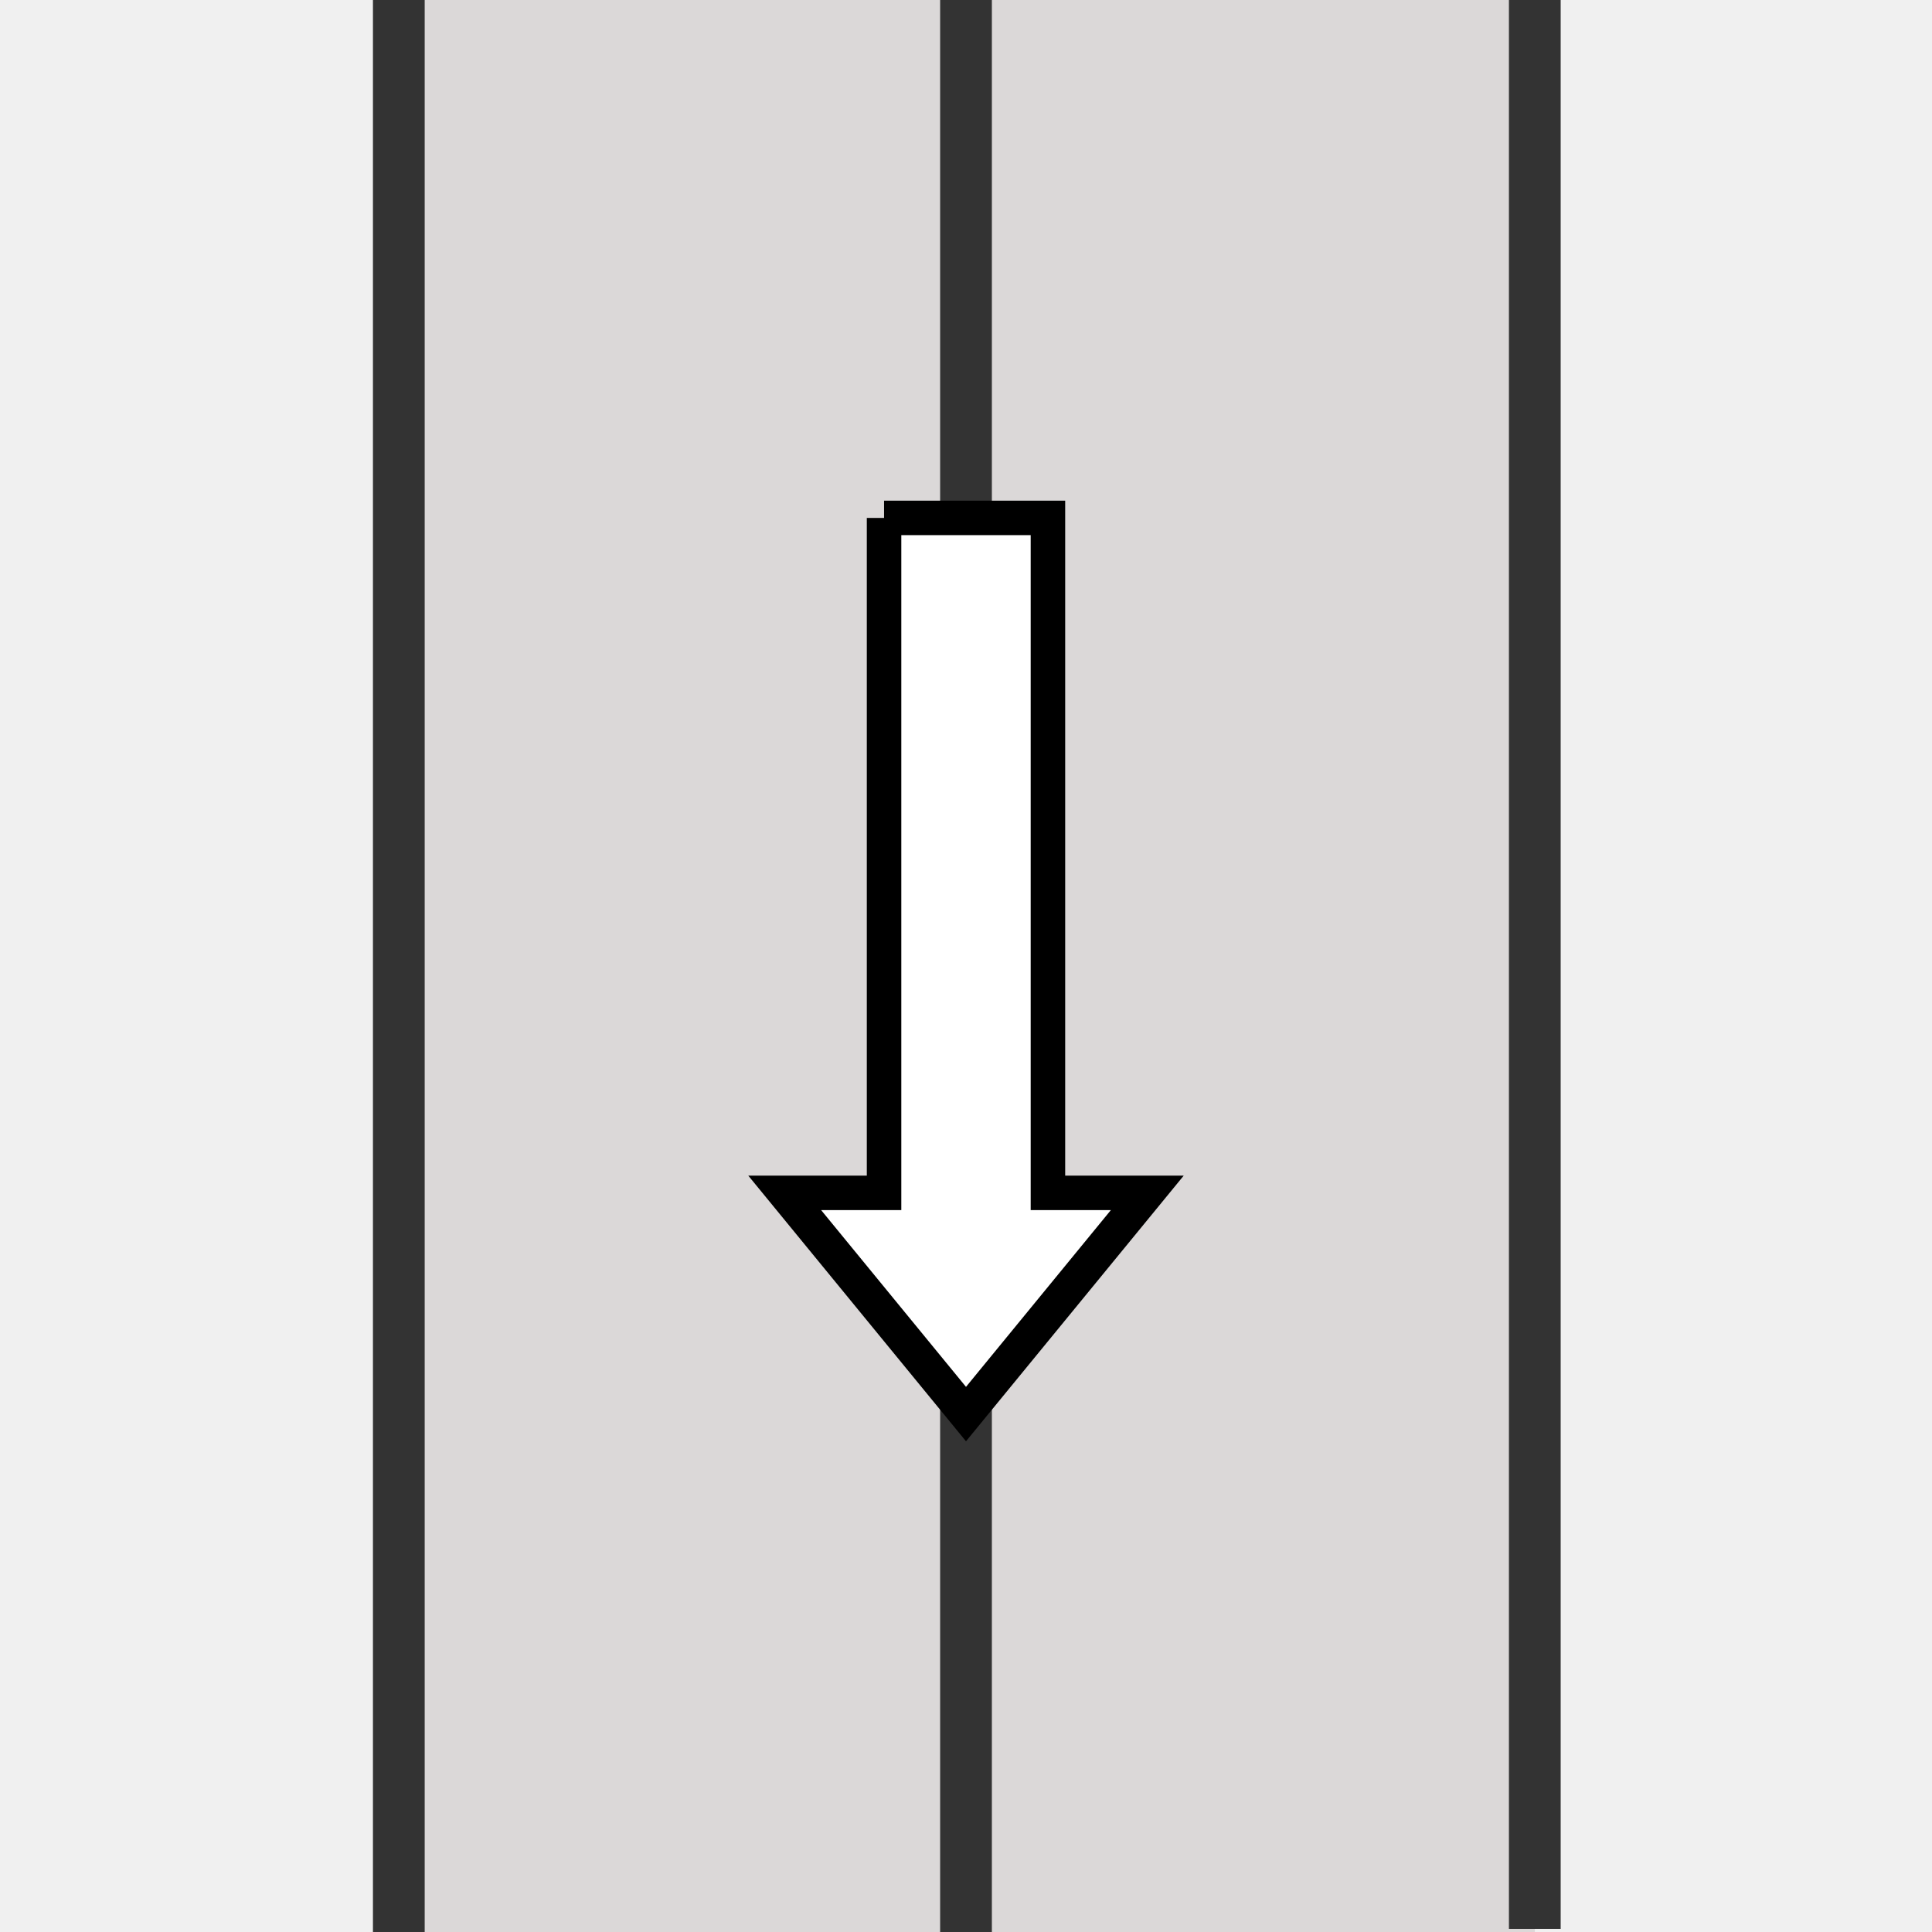
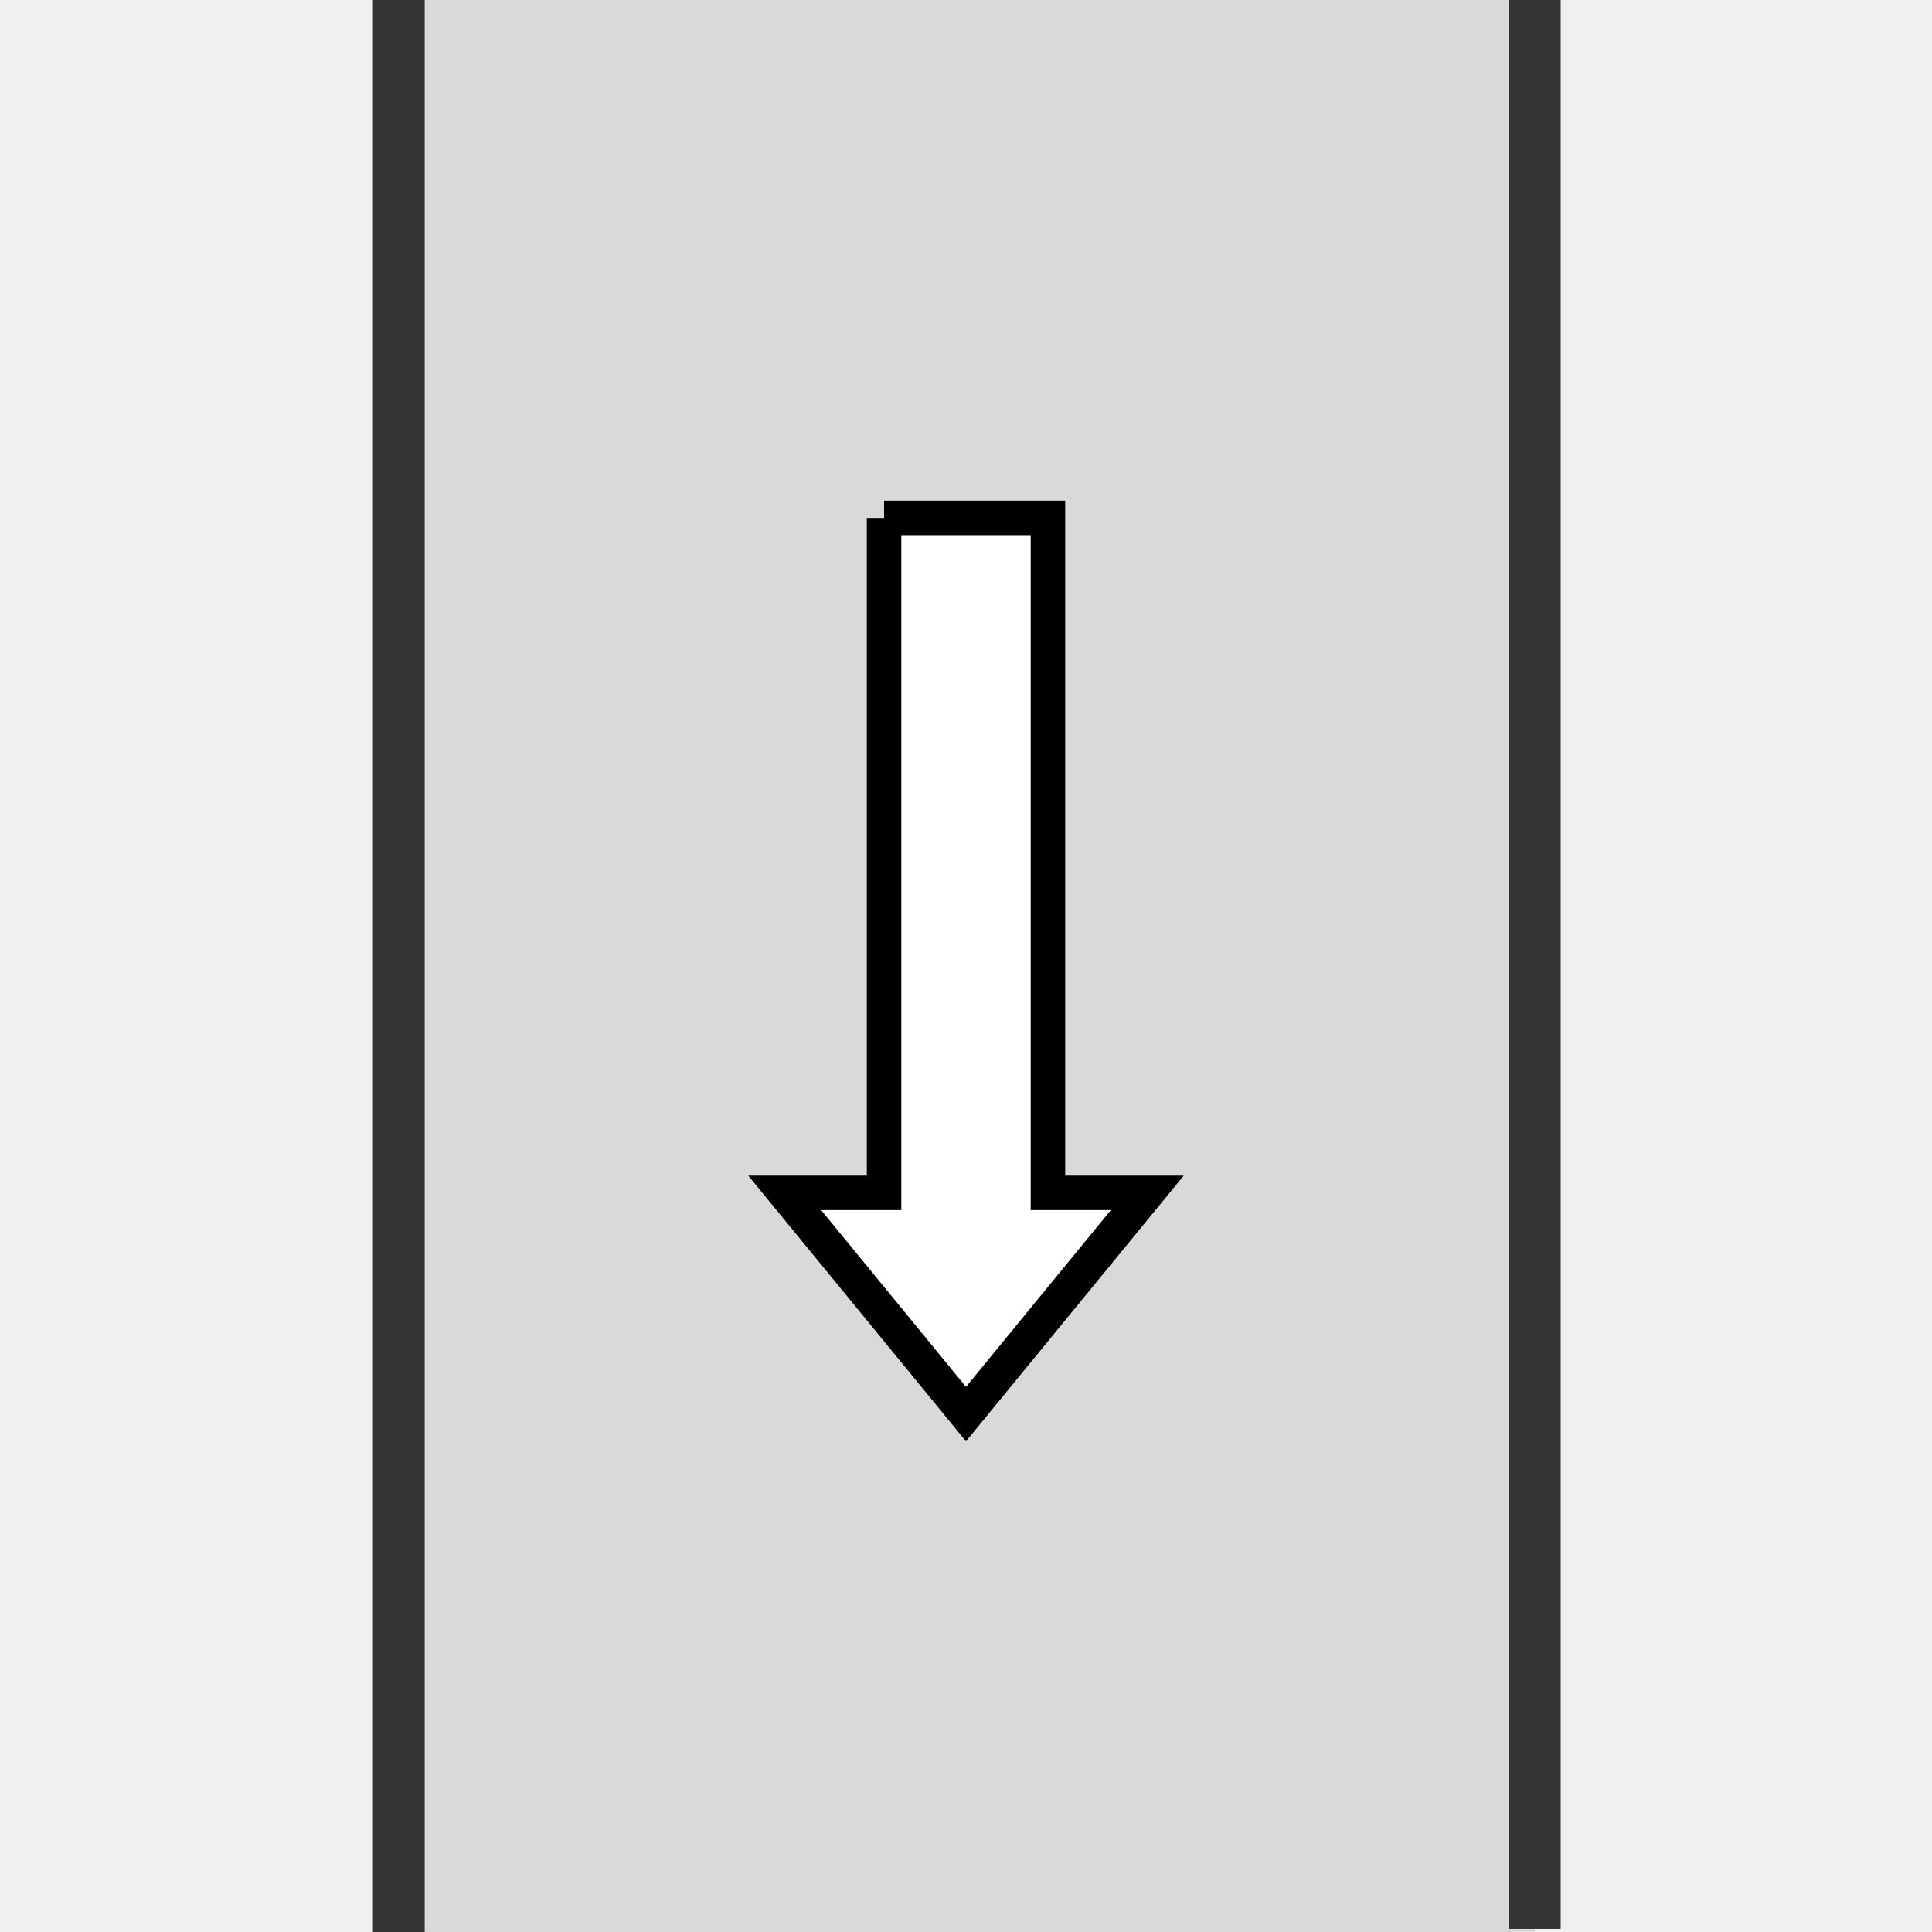
<svg xmlns="http://www.w3.org/2000/svg" width="56" height="56" viewBox="0 0 56 56" id="svg2" version="1.1">
  <defs id="defs4">
    <marker orient="auto" refY="0" refX="0" id="Arrow2Mend" style="overflow:visible">
      <path id="path4175" style="fill:#000000;fill-opacity:1;fill-rule:evenodd;stroke:#000000;stroke-width:0.625;stroke-linejoin:round;stroke-opacity:1" d="M 8.719,4.034 -2.207,0.016 8.719,-4.002 c -1.745,2.372 -1.735,5.617 -6e-7,8.035 z" transform="scale(-0.6,-0.6)" />
    </marker>
    <marker orient="auto" refY="0" refX="0" id="Arrow2Lend" style="overflow:visible">
      <path id="path4169" style="fill:#000000;fill-opacity:1;fill-rule:evenodd;stroke:#000000;stroke-width:0.625;stroke-linejoin:round;stroke-opacity:1" d="M 8.719,4.034 -2.207,0.016 8.719,-4.002 c -1.745,2.372 -1.735,5.617 -6e-7,8.035 z" transform="matrix(-1.1,0,0,-1.1,-1.1,0)" />
    </marker>
    <marker orient="auto" refY="0" refX="0" id="marker4782" style="overflow:visible">
      <path id="path4784" style="fill:#000000;fill-opacity:1;fill-rule:evenodd;stroke:#000000;stroke-width:0.625;stroke-linejoin:round;stroke-opacity:1" d="M 8.719,4.034 -2.207,0.016 8.719,-4.002 c -1.745,2.372 -1.735,5.617 -6e-7,8.035 z" transform="scale(0.6,0.6)" />
    </marker>
    <marker orient="auto" refY="0" refX="0" id="marker4736" style="overflow:visible">
      <path id="path4738" style="fill:#000000;fill-opacity:1;fill-rule:evenodd;stroke:#000000;stroke-width:0.625;stroke-linejoin:round;stroke-opacity:1" d="M 8.719,4.034 -2.207,0.016 8.719,-4.002 c -1.745,2.372 -1.735,5.617 -6e-7,8.035 z" transform="matrix(1.1,0,0,1.1,1.1,0)" />
    </marker>
    <marker orient="auto" refY="0" refX="0" id="Arrow2Mstart" style="overflow:visible">
      <path id="path4172" style="fill:#000000;fill-opacity:1;fill-rule:evenodd;stroke:#000000;stroke-width:0.625;stroke-linejoin:round;stroke-opacity:1" d="M 8.719,4.034 -2.207,0.016 8.719,-4.002 c -1.745,2.372 -1.735,5.617 -6e-7,8.035 z" transform="scale(0.6,0.6)" />
    </marker>
    <marker orient="auto" refY="0" refX="0" id="Arrow2Lstart" style="overflow:visible">
      <path id="path4166" style="fill:#000000;fill-opacity:1;fill-rule:evenodd;stroke:#000000;stroke-width:0.625;stroke-linejoin:round;stroke-opacity:1" d="M 8.719,4.034 -2.207,0.016 8.719,-4.002 c -1.745,2.372 -1.735,5.617 -6e-7,8.035 z" transform="matrix(1.1,0,0,1.1,1.1,0)" />
    </marker>
    <marker orient="auto" refY="0" refX="0" id="DiamondSend" style="overflow:visible">
      <path id="path4251" d="M 0,-7.071 -7.071,0 0,7.071 7.071,0 0,-7.071 Z" style="fill:#000000;fill-opacity:1;fill-rule:evenodd;stroke:#000000;stroke-width:1pt;stroke-opacity:1" transform="matrix(0.2,0,0,0.2,-1.2,0)" />
    </marker>
    <marker orient="auto" refY="0" refX="0" id="Arrow1Lstart" style="overflow:visible">
      <path id="path4148" d="M 0,0 5,-5 -12.5,0 5,5 0,0 Z" style="fill:#000000;fill-opacity:1;fill-rule:evenodd;stroke:#000000;stroke-width:1pt;stroke-opacity:1" transform="matrix(0.8,0,0,0.8,10,0)" />
    </marker>
  </defs>
  <g id="layer1" transform="translate(0,-996.3622)">
    <rect style="fill:#dbd8d8;fill-opacity:1;fill-rule:evenodd;stroke:none;stroke-width:0.2;stroke-linecap:round;stroke-linejoin:bevel;stroke-miterlimit:4;stroke-opacity:1;stroke-dasharray:none;stroke-dashoffset:0" id="rect4970" width="32.927" height="56" x="11.56" y="0" transform="translate(0,996.3622)" />
-     <path style="fill:#555555;stroke:#333333;stroke-width:1.5;stroke-linecap:butt;stroke-linejoin:miter;stroke-miterlimit:4;stroke-opacity:1;stroke-dasharray:none;fill-opacity:1" d="m 28,996.362 0,56" id="path4771" />
    <path style="fill:#555555;stroke:#333333;stroke-width:1.5;stroke-linecap:butt;stroke-linejoin:miter;stroke-miterlimit:4;stroke-opacity:1;stroke-dasharray:none;stroke-dashoffset:0;fill-opacity:1" d="m 11.56,996.362 0,56" id="path4796" />
    <path style="fill:#555555;stroke:#333333;stroke-width:1.5;stroke-linecap:butt;stroke-linejoin:miter;stroke-miterlimit:4;stroke-opacity:1;stroke-dasharray:none;stroke-dashoffset:0;fill-opacity:1" d="m 44.487,996.272 0,56" id="path4796-3" />
    <path style="fill:#ffffff;fill-opacity:1;stroke:#000000;stroke-width:1px;stroke-linecap:butt;stroke-linejoin:miter;stroke-opacity:1" d="m 25.625,1011.374 0,19.564 -2.88,0 5.255,6.412 5.255,-6.412 -2.88,0 0,-19.564 -4.75,0" id="path8234" />
  </g>
</svg>
